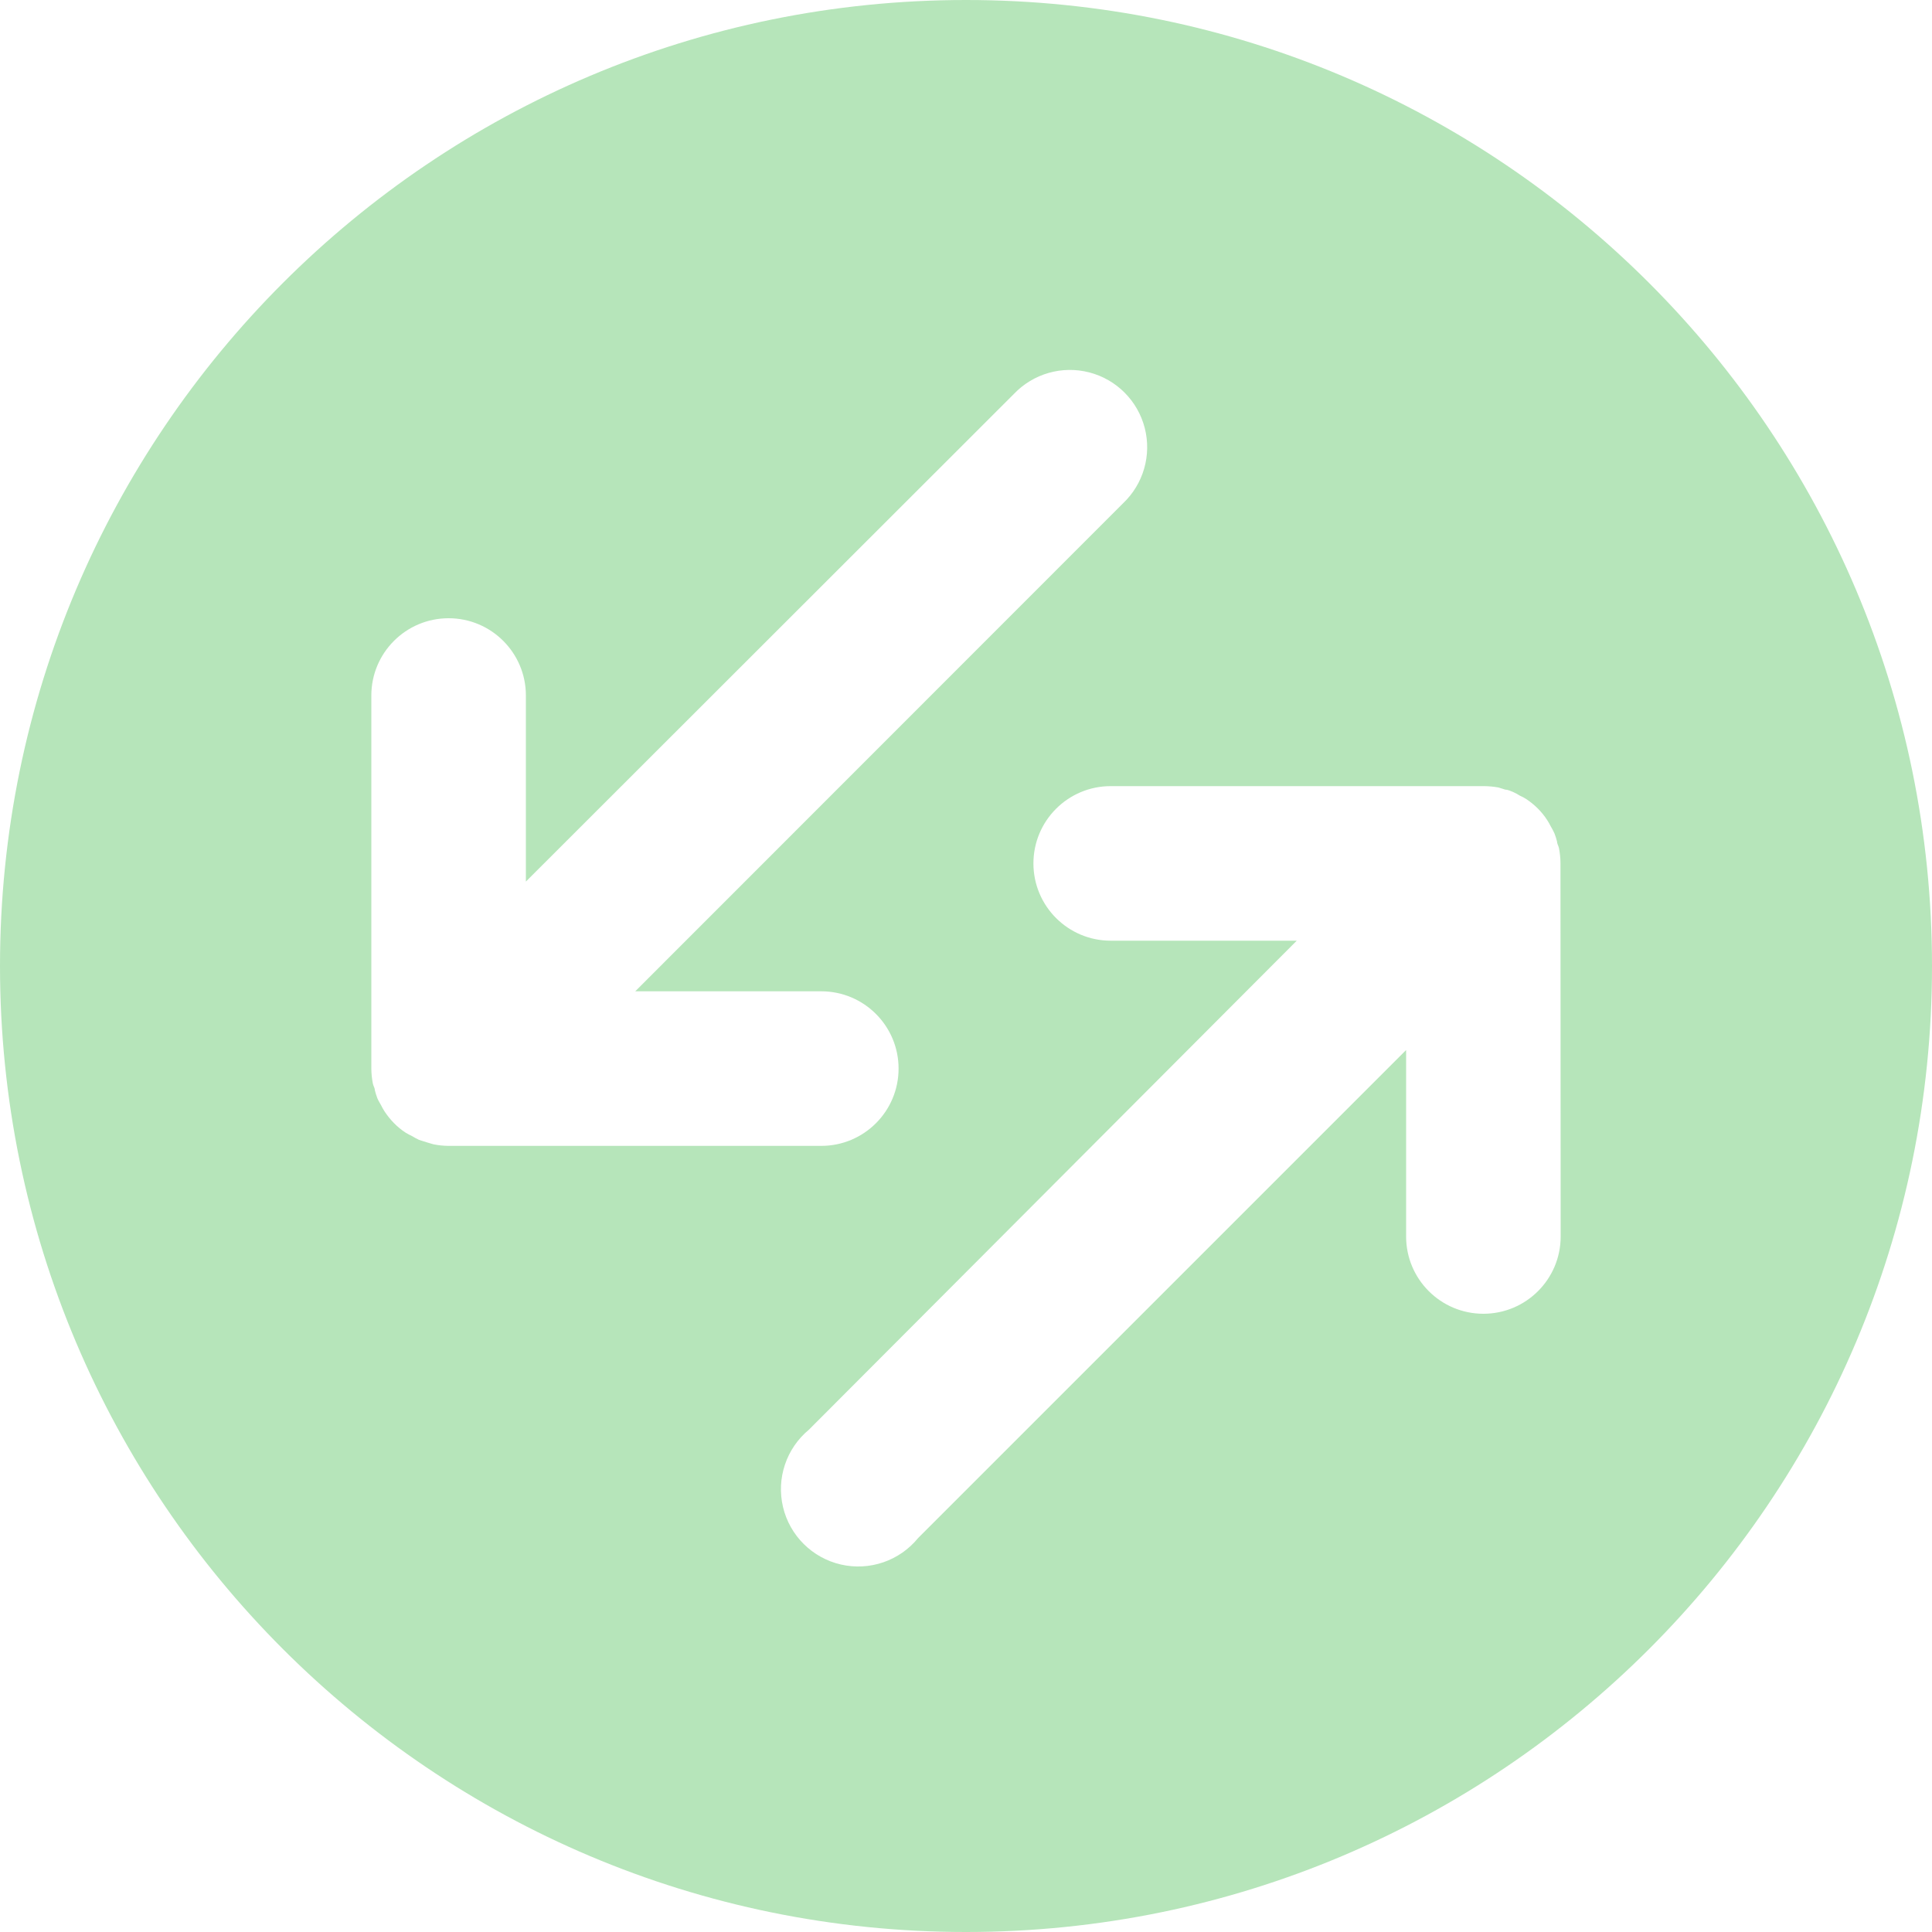
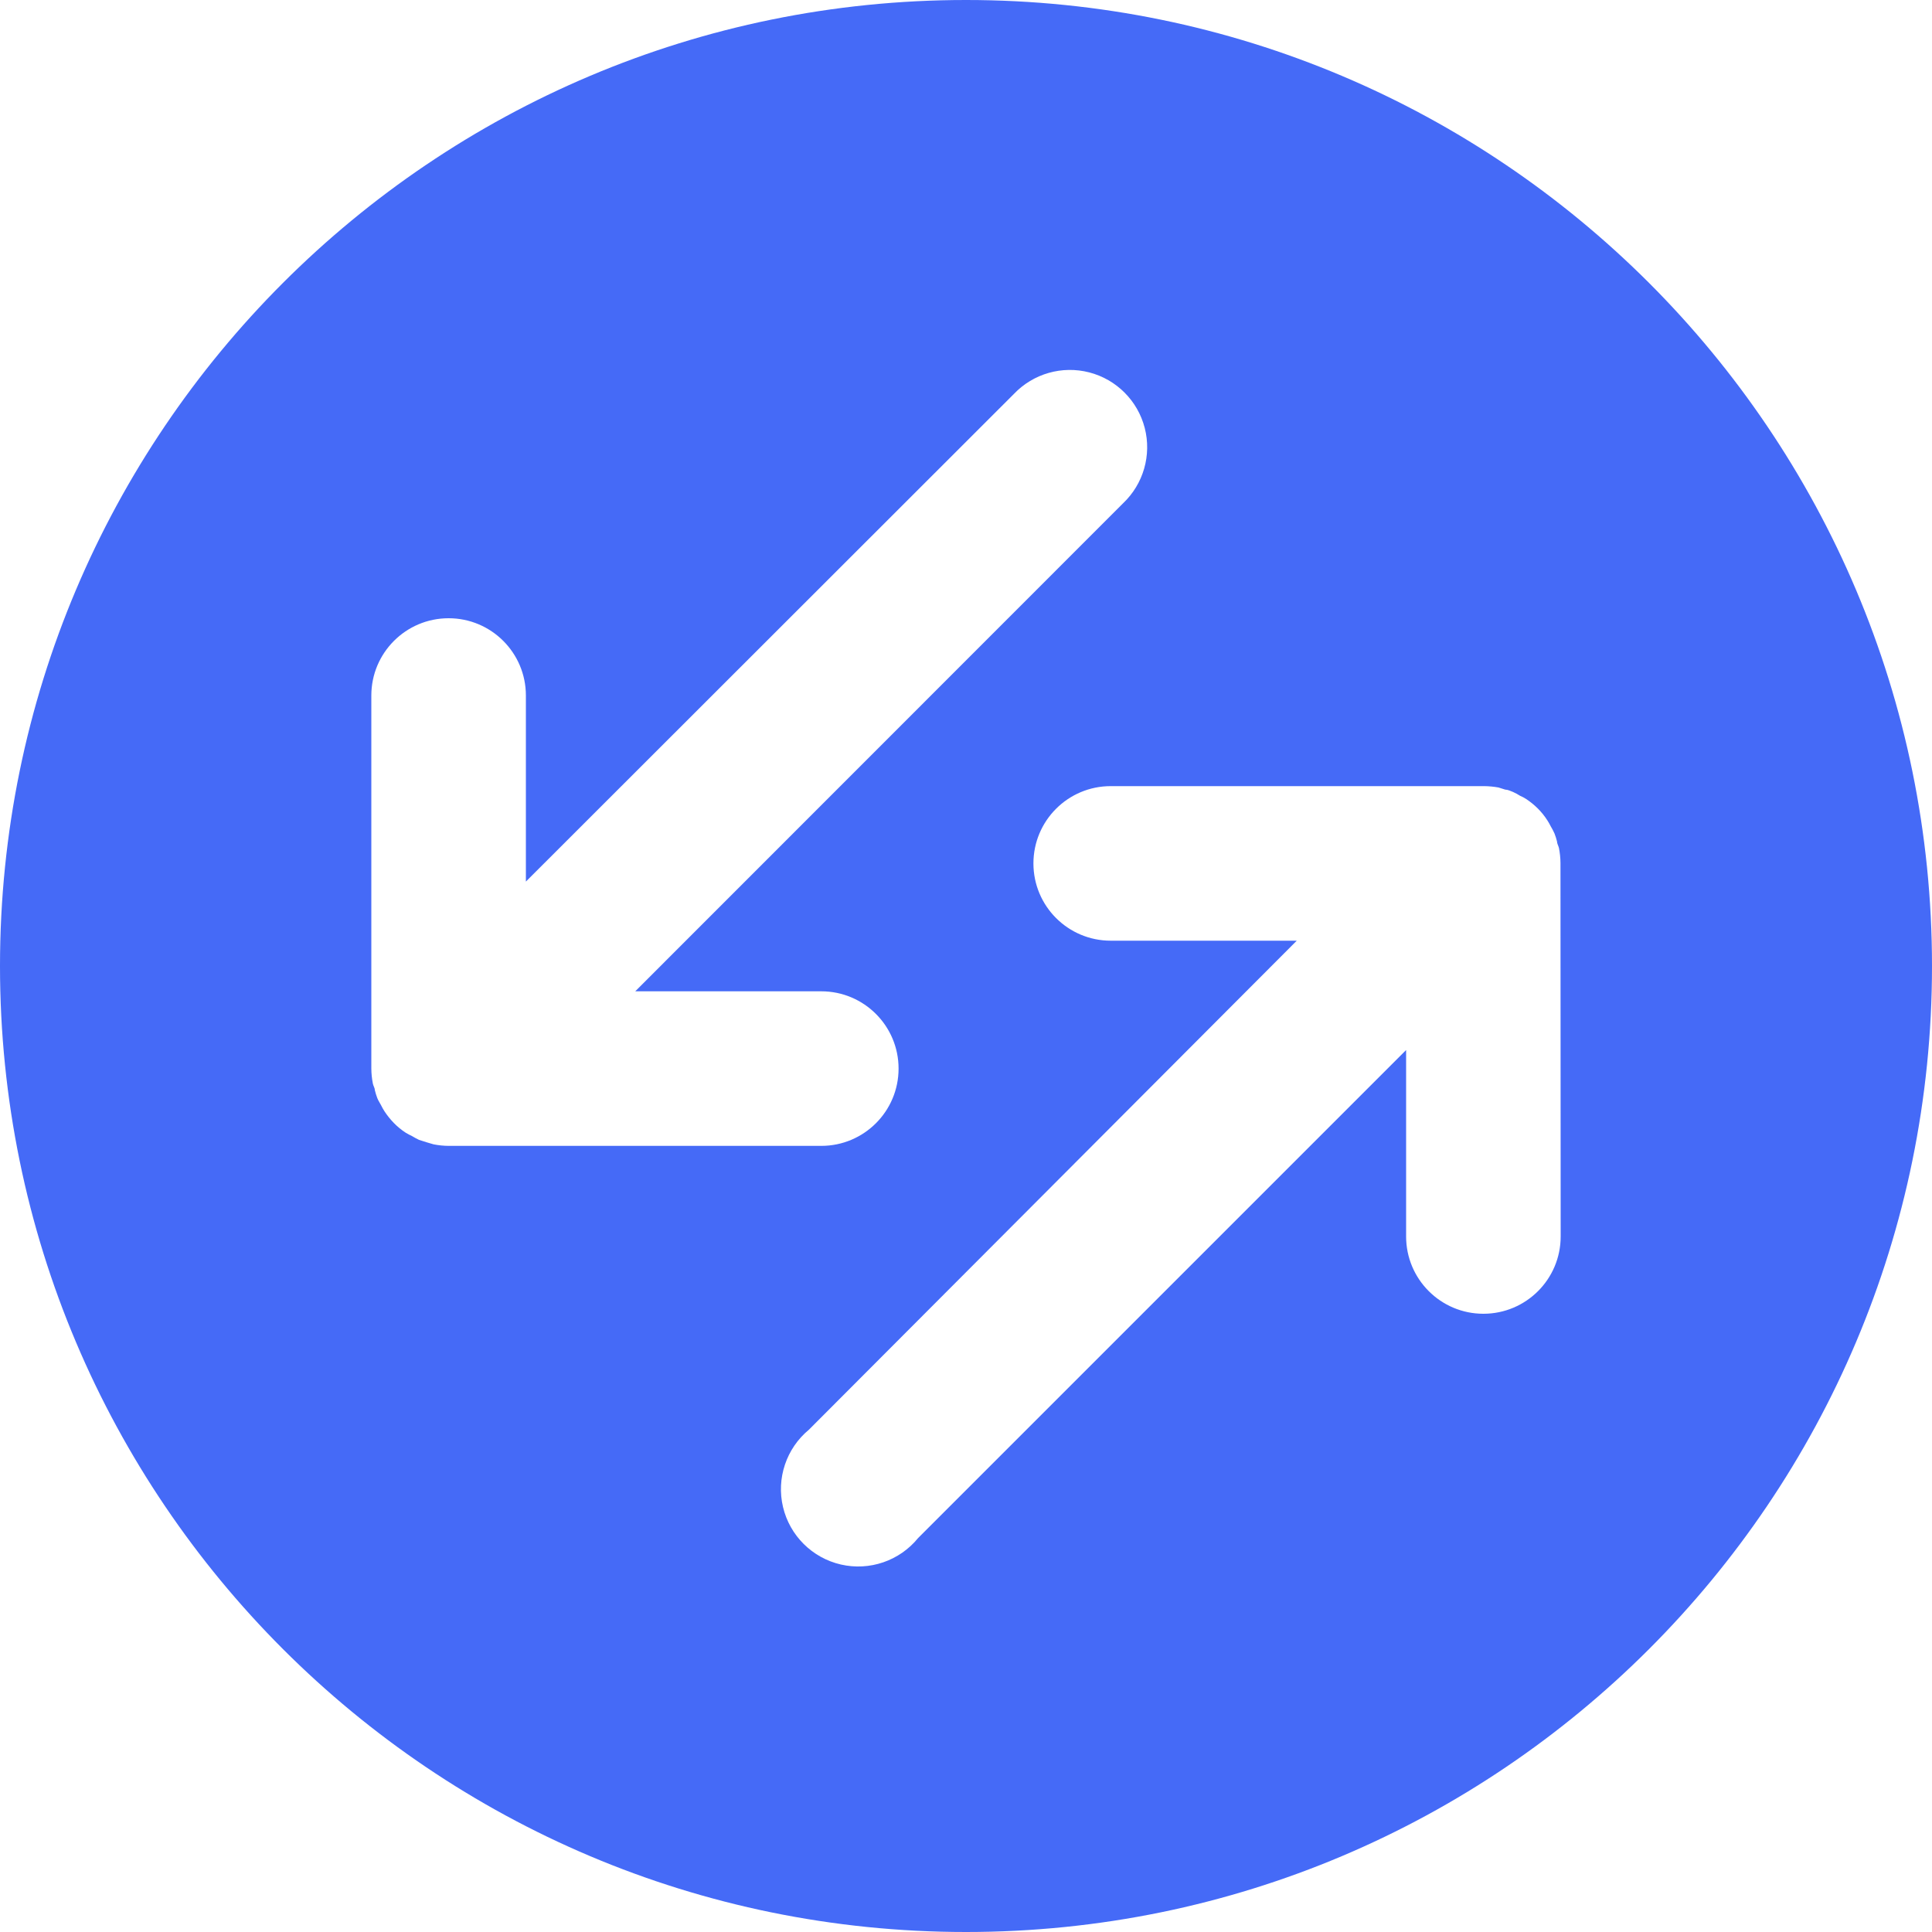
<svg xmlns="http://www.w3.org/2000/svg" id="Layer_3" data-name="Layer 3" viewBox="0 0 100 100">
  <defs>
-     <style>.cls-1{fill:#b6e5ba;}</style>
+     <style>.cls-1{fill:#456af7;}</style>
  </defs>
  <path class="cls-1" d="M50,0a50,50,0,1,0,50,50A50,50,0,0,0,50,0ZM20.39,58.13h0a4.09,4.09,0,0,1-.49-.61,3.3,3.3,0,0,1-.18-.32c-.06-.12-.14-.23-.19-.36a3.38,3.38,0,0,1-.13-.42c0-.11-.08-.22-.1-.33a4.15,4.15,0,0,1-.08-.79V36a4,4,0,0,1,8,0v9.63L52.48,20.39a4,4,0,1,1,5.65,5.66L32.88,51.31h9.63a4,4,0,0,1,0,8H23.22a4.13,4.13,0,0,1-.78-.08l-.34-.1L21.69,59c-.13-.06-.25-.13-.37-.2a3.24,3.24,0,0,1-.32-.17A3.61,3.61,0,0,1,20.39,58.13ZM80.78,64a4,4,0,0,1-8,0V54.35L47.52,79.61A4,4,0,1,1,41.87,74L67.12,48.69H57.49a4,4,0,0,1,0-8H76.83a4.51,4.51,0,0,1,.73.07l.35.11c.13,0,.27.07.4.12a2.64,2.64,0,0,1,.37.2,2,2,0,0,1,.32.17,4,4,0,0,1,.6.49h0a3.64,3.64,0,0,1,.49.61,2.91,2.91,0,0,1,.17.3,3.48,3.48,0,0,1,.2.38,3.24,3.24,0,0,1,.13.41c0,.11.07.22.1.34a4.13,4.13,0,0,1,.08.78Z" />
</svg>
